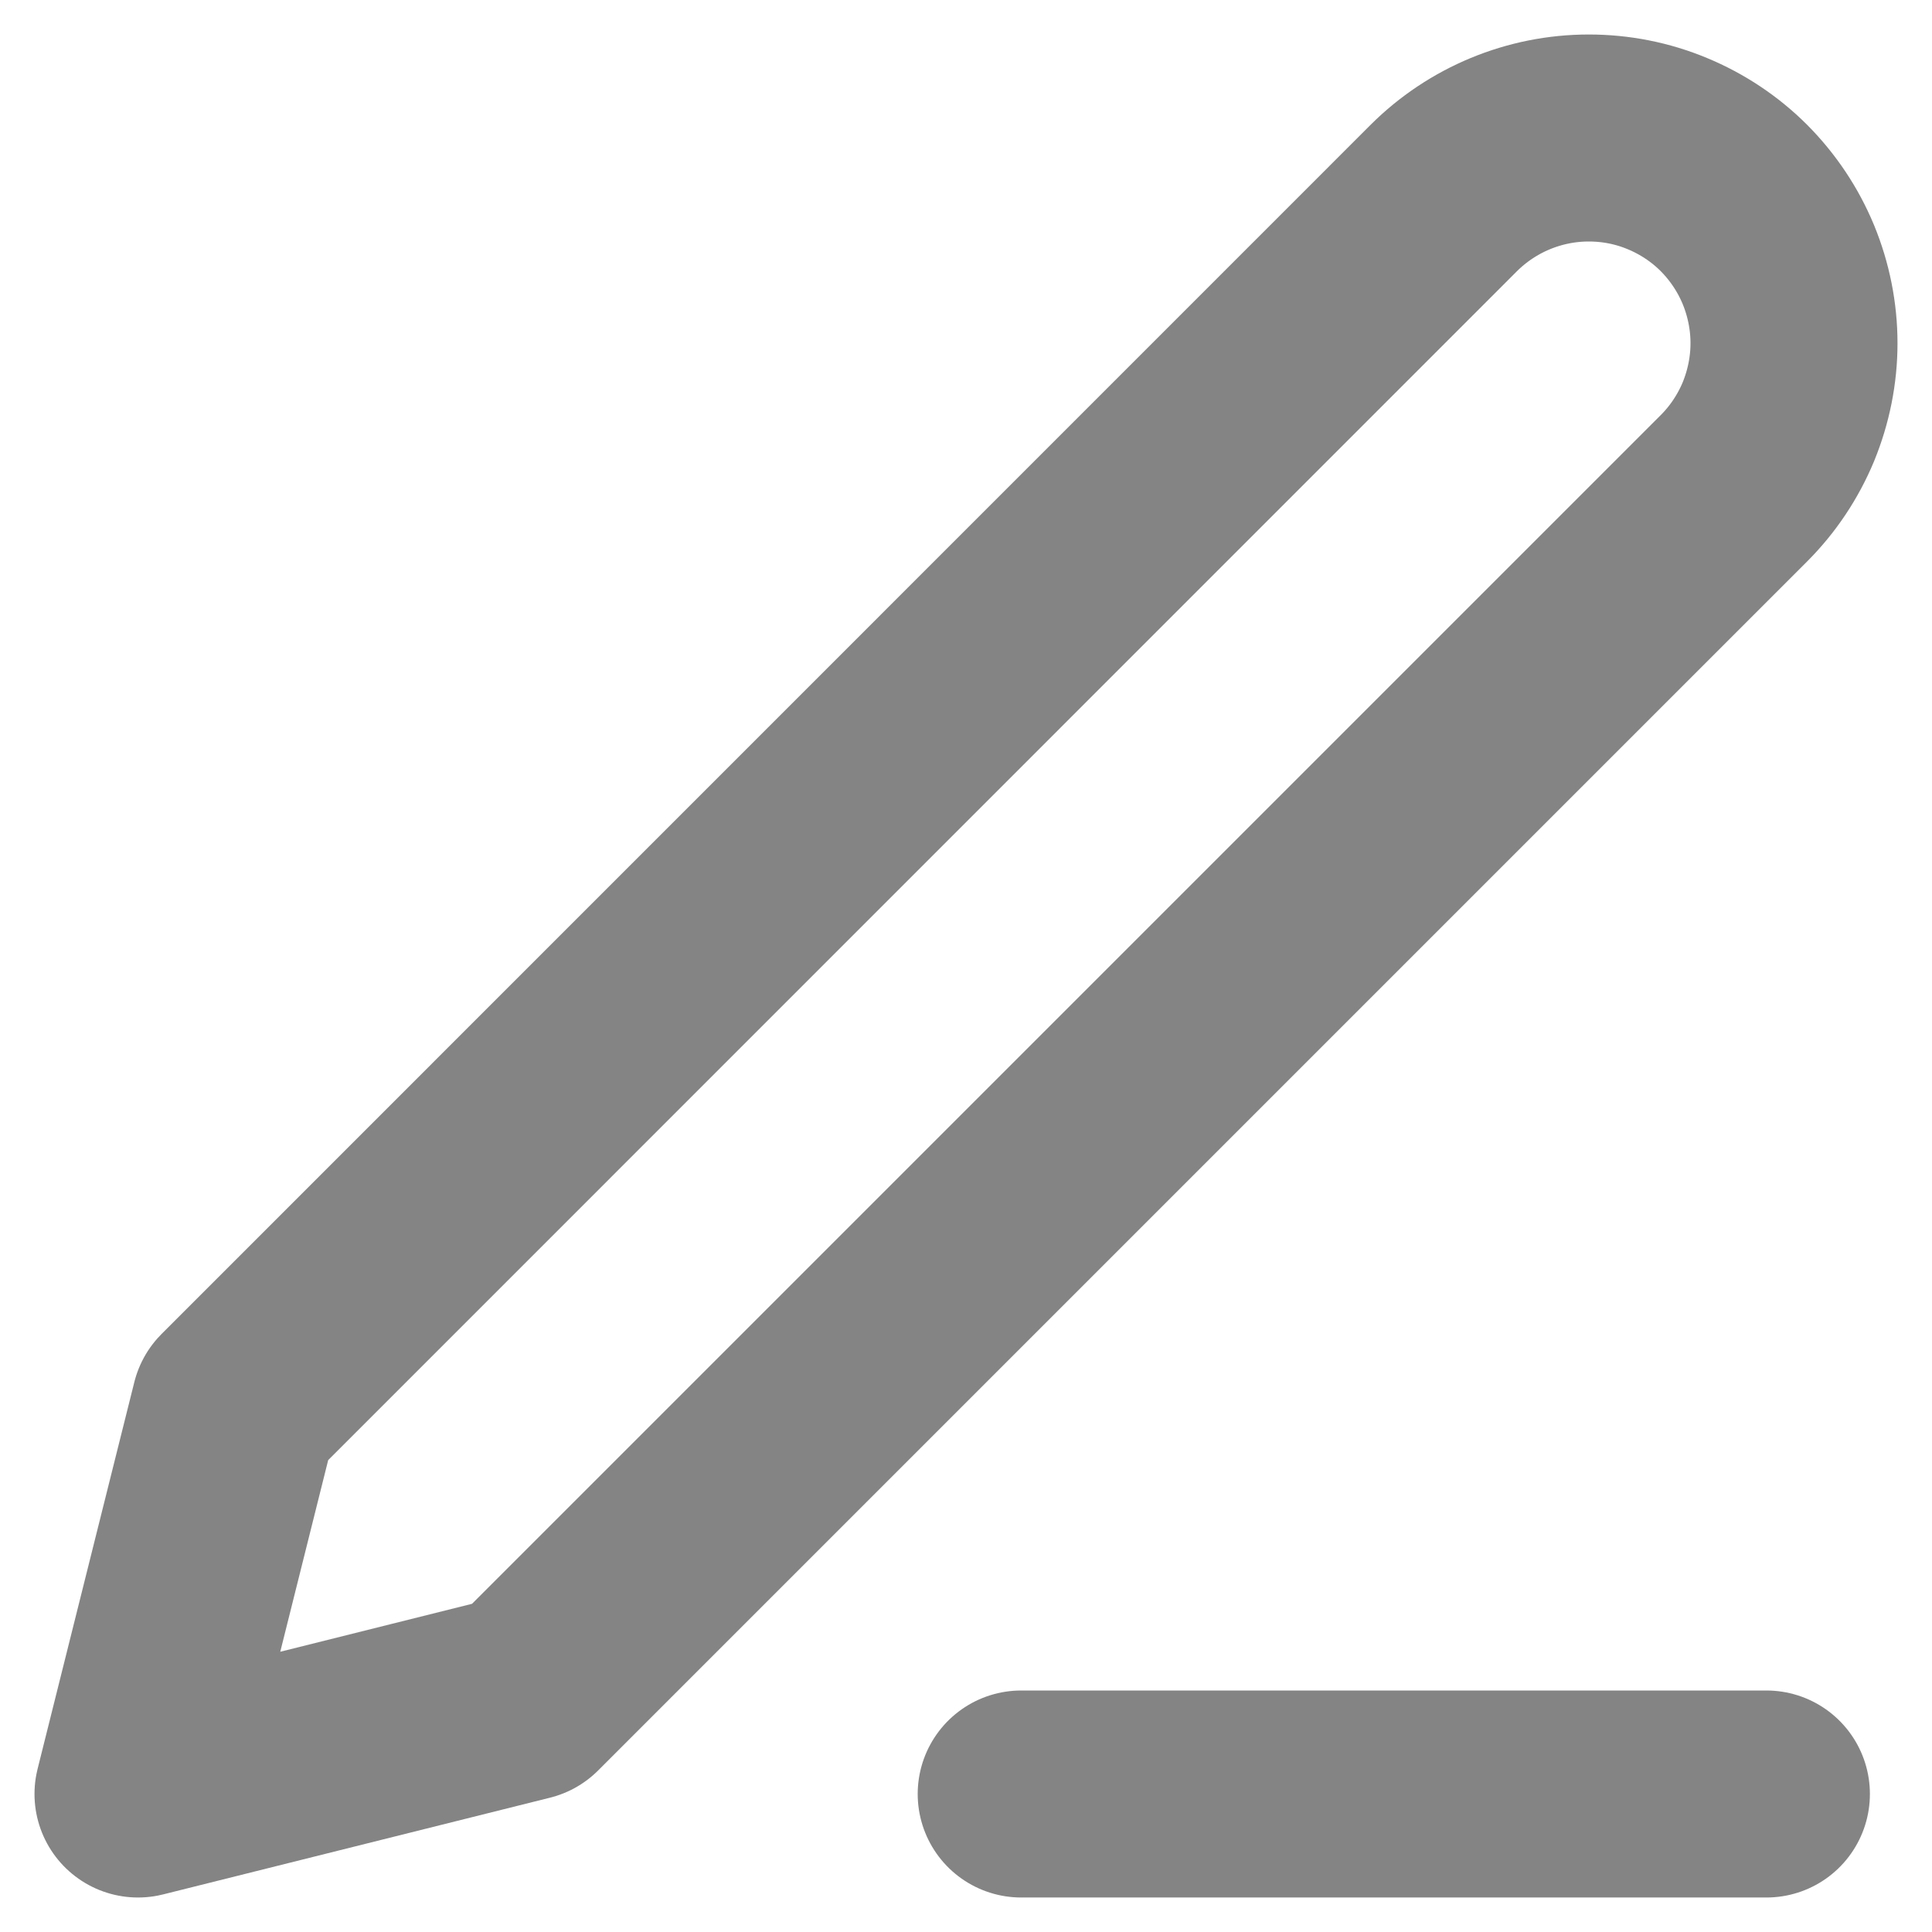
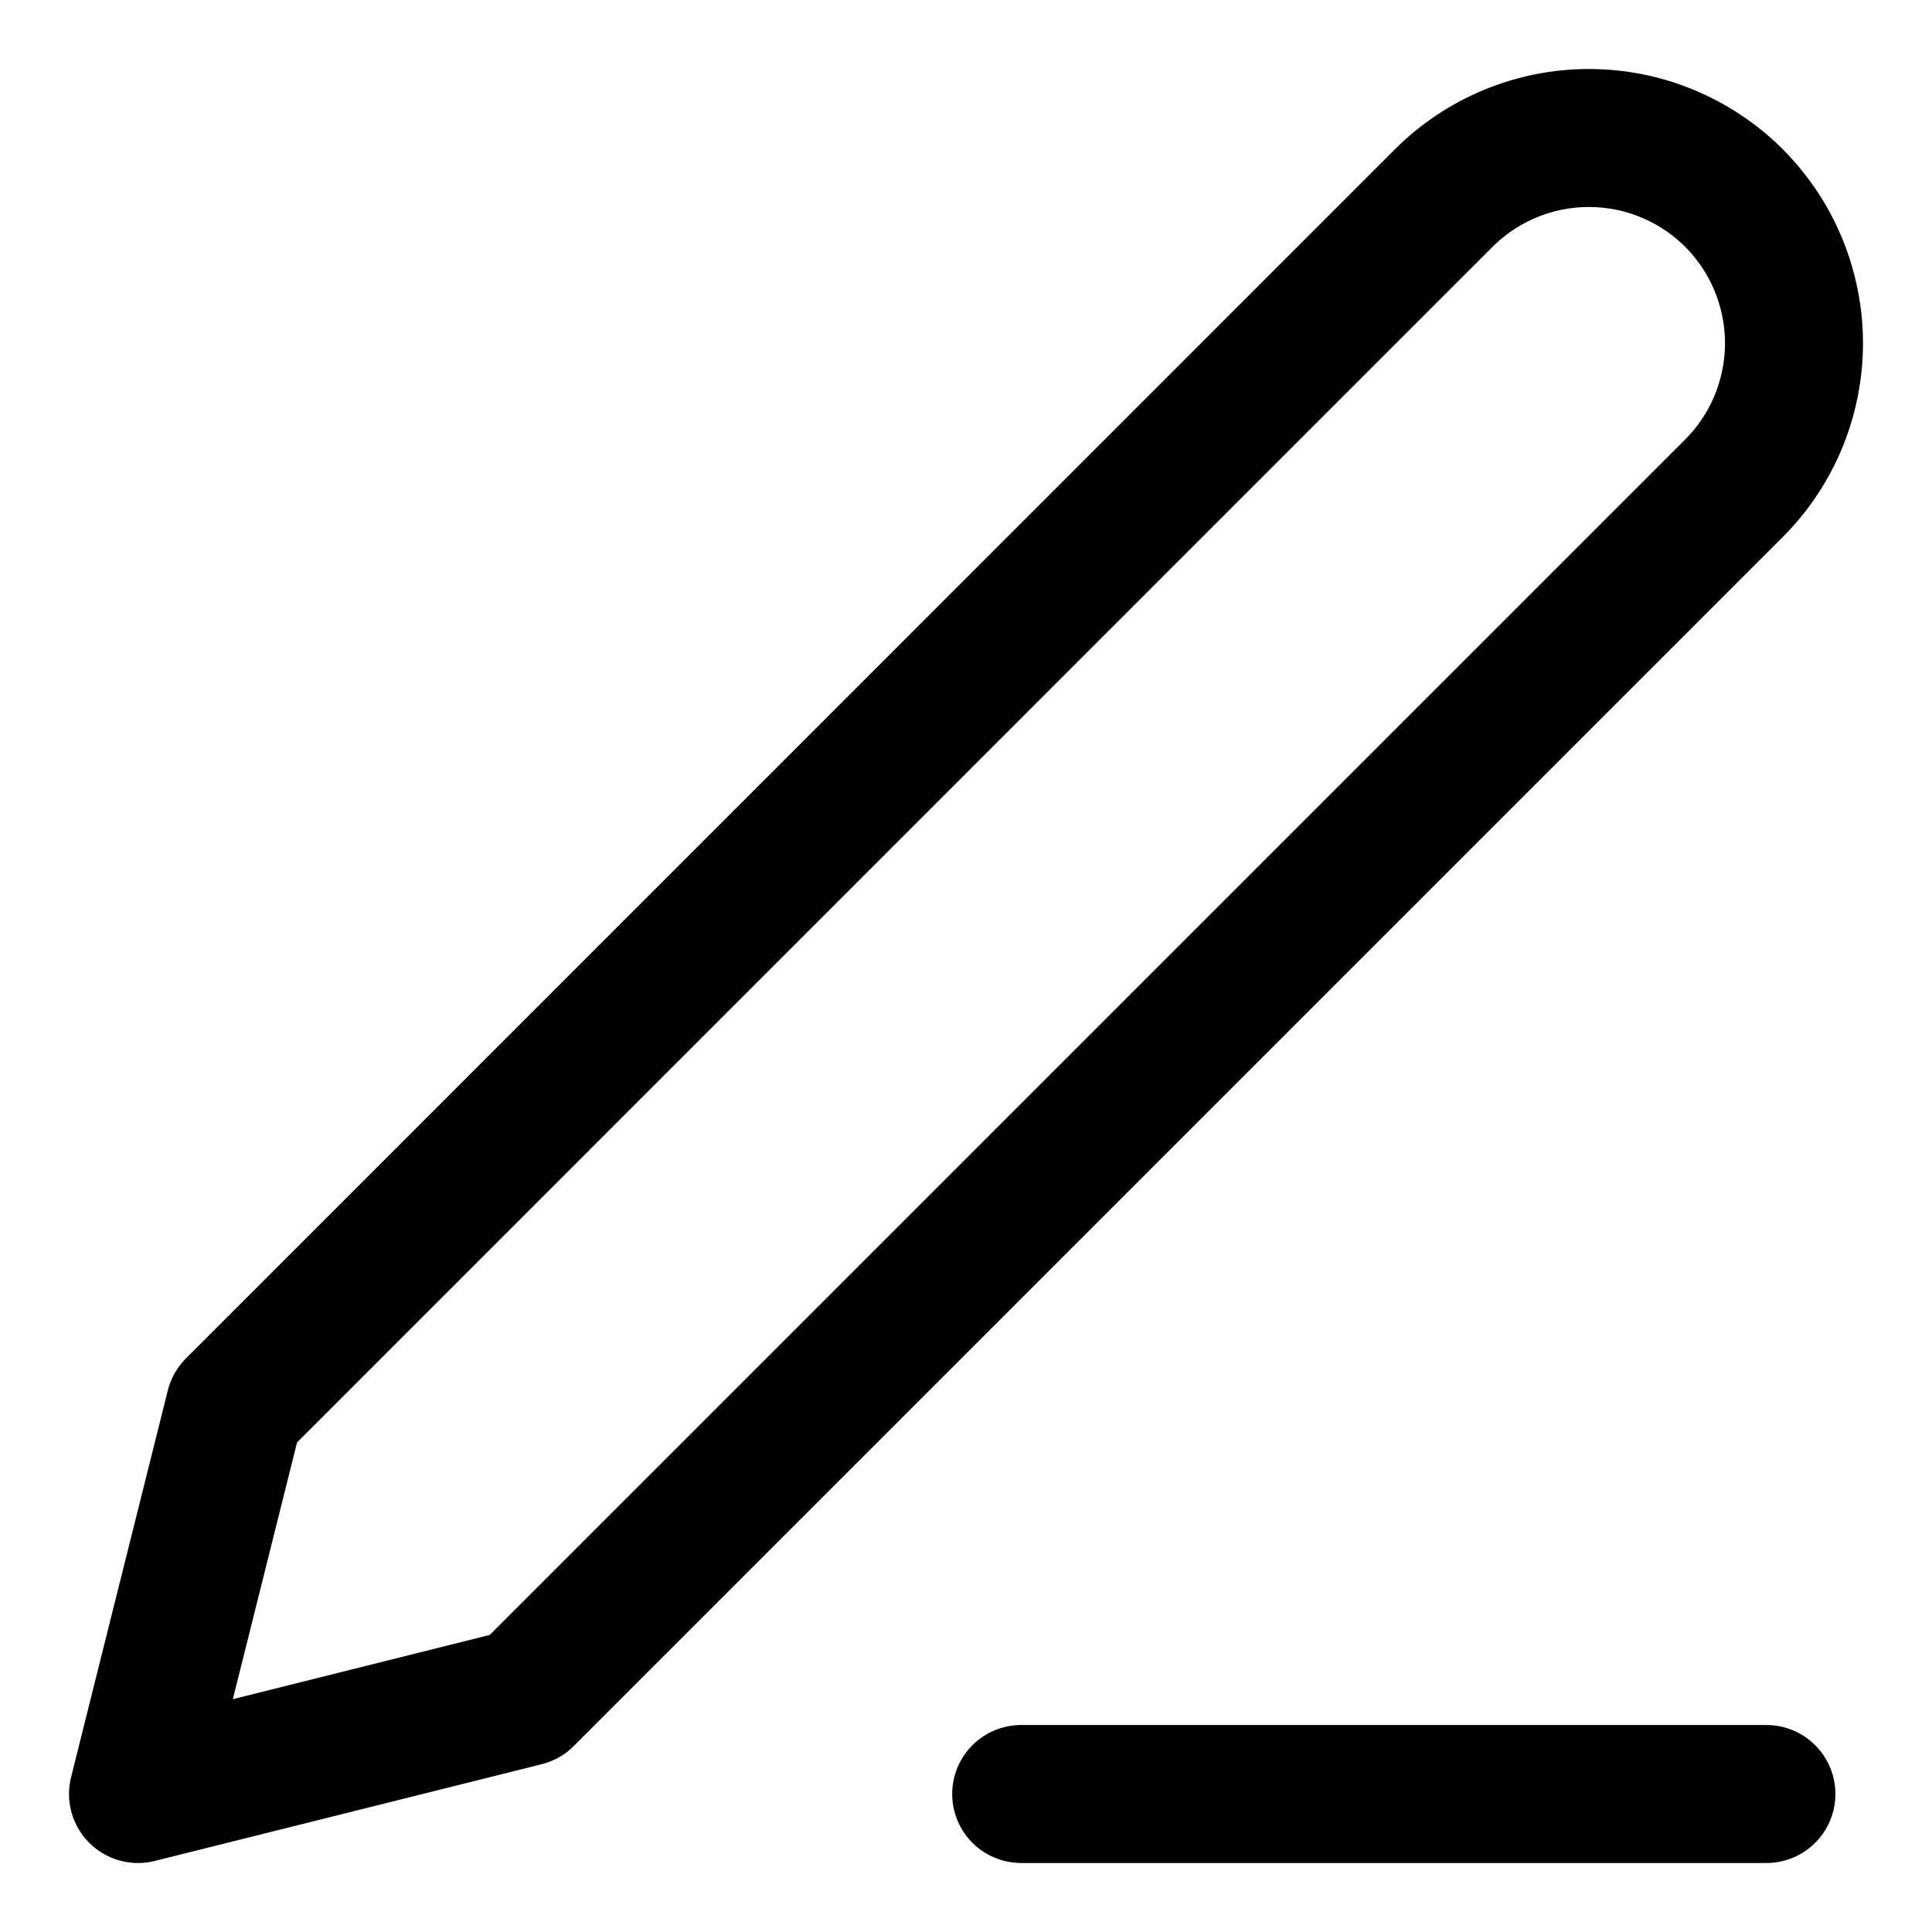
- <svg xmlns="http://www.w3.org/2000/svg" width="14" height="14" viewBox="0 0 14 14" fill="none">
-   <path d="M7.4 13H12.8" stroke="#848484" stroke-width="1.5" stroke-linecap="round" stroke-linejoin="round" />
-   <path d="M10.462 1.435C10.741 1.157 11.119 1 11.513 1C11.709 1 11.902 1.038 12.082 1.113C12.263 1.188 12.427 1.297 12.565 1.435C12.703 1.574 12.812 1.737 12.887 1.918C12.961 2.098 13 2.292 13 2.487C13 2.682 12.961 2.875 12.887 3.056C12.812 3.236 12.703 3.4 12.565 3.538L3.804 12.299L1 13L1.701 10.197L10.462 1.435Z" stroke="#848484" stroke-width="1.5" stroke-linecap="round" stroke-linejoin="round" />
+ <svg xmlns="http://www.w3.org/2000/svg" width="12" height="12" viewBox="0 0 14 14" fill="none">
+   <path d="M7.4 13H12.8" stroke="currentColor" stroke-width="1" stroke-linecap="round" stroke-linejoin="round" />
+   <path d="M10.462 1.435C10.741 1.157 11.119 1 11.513 1C11.709 1 11.902 1.038 12.082 1.113C12.263 1.188 12.427 1.297 12.565 1.435C12.703 1.574 12.812 1.737 12.887 1.918C12.961 2.098 13 2.292 13 2.487C13 2.682 12.961 2.875 12.887 3.056C12.812 3.236 12.703 3.4 12.565 3.538L3.804 12.299L1 13L1.701 10.197L10.462 1.435Z" stroke="currentColor" stroke-width="1" stroke-linecap="round" stroke-linejoin="round" />
</svg>
